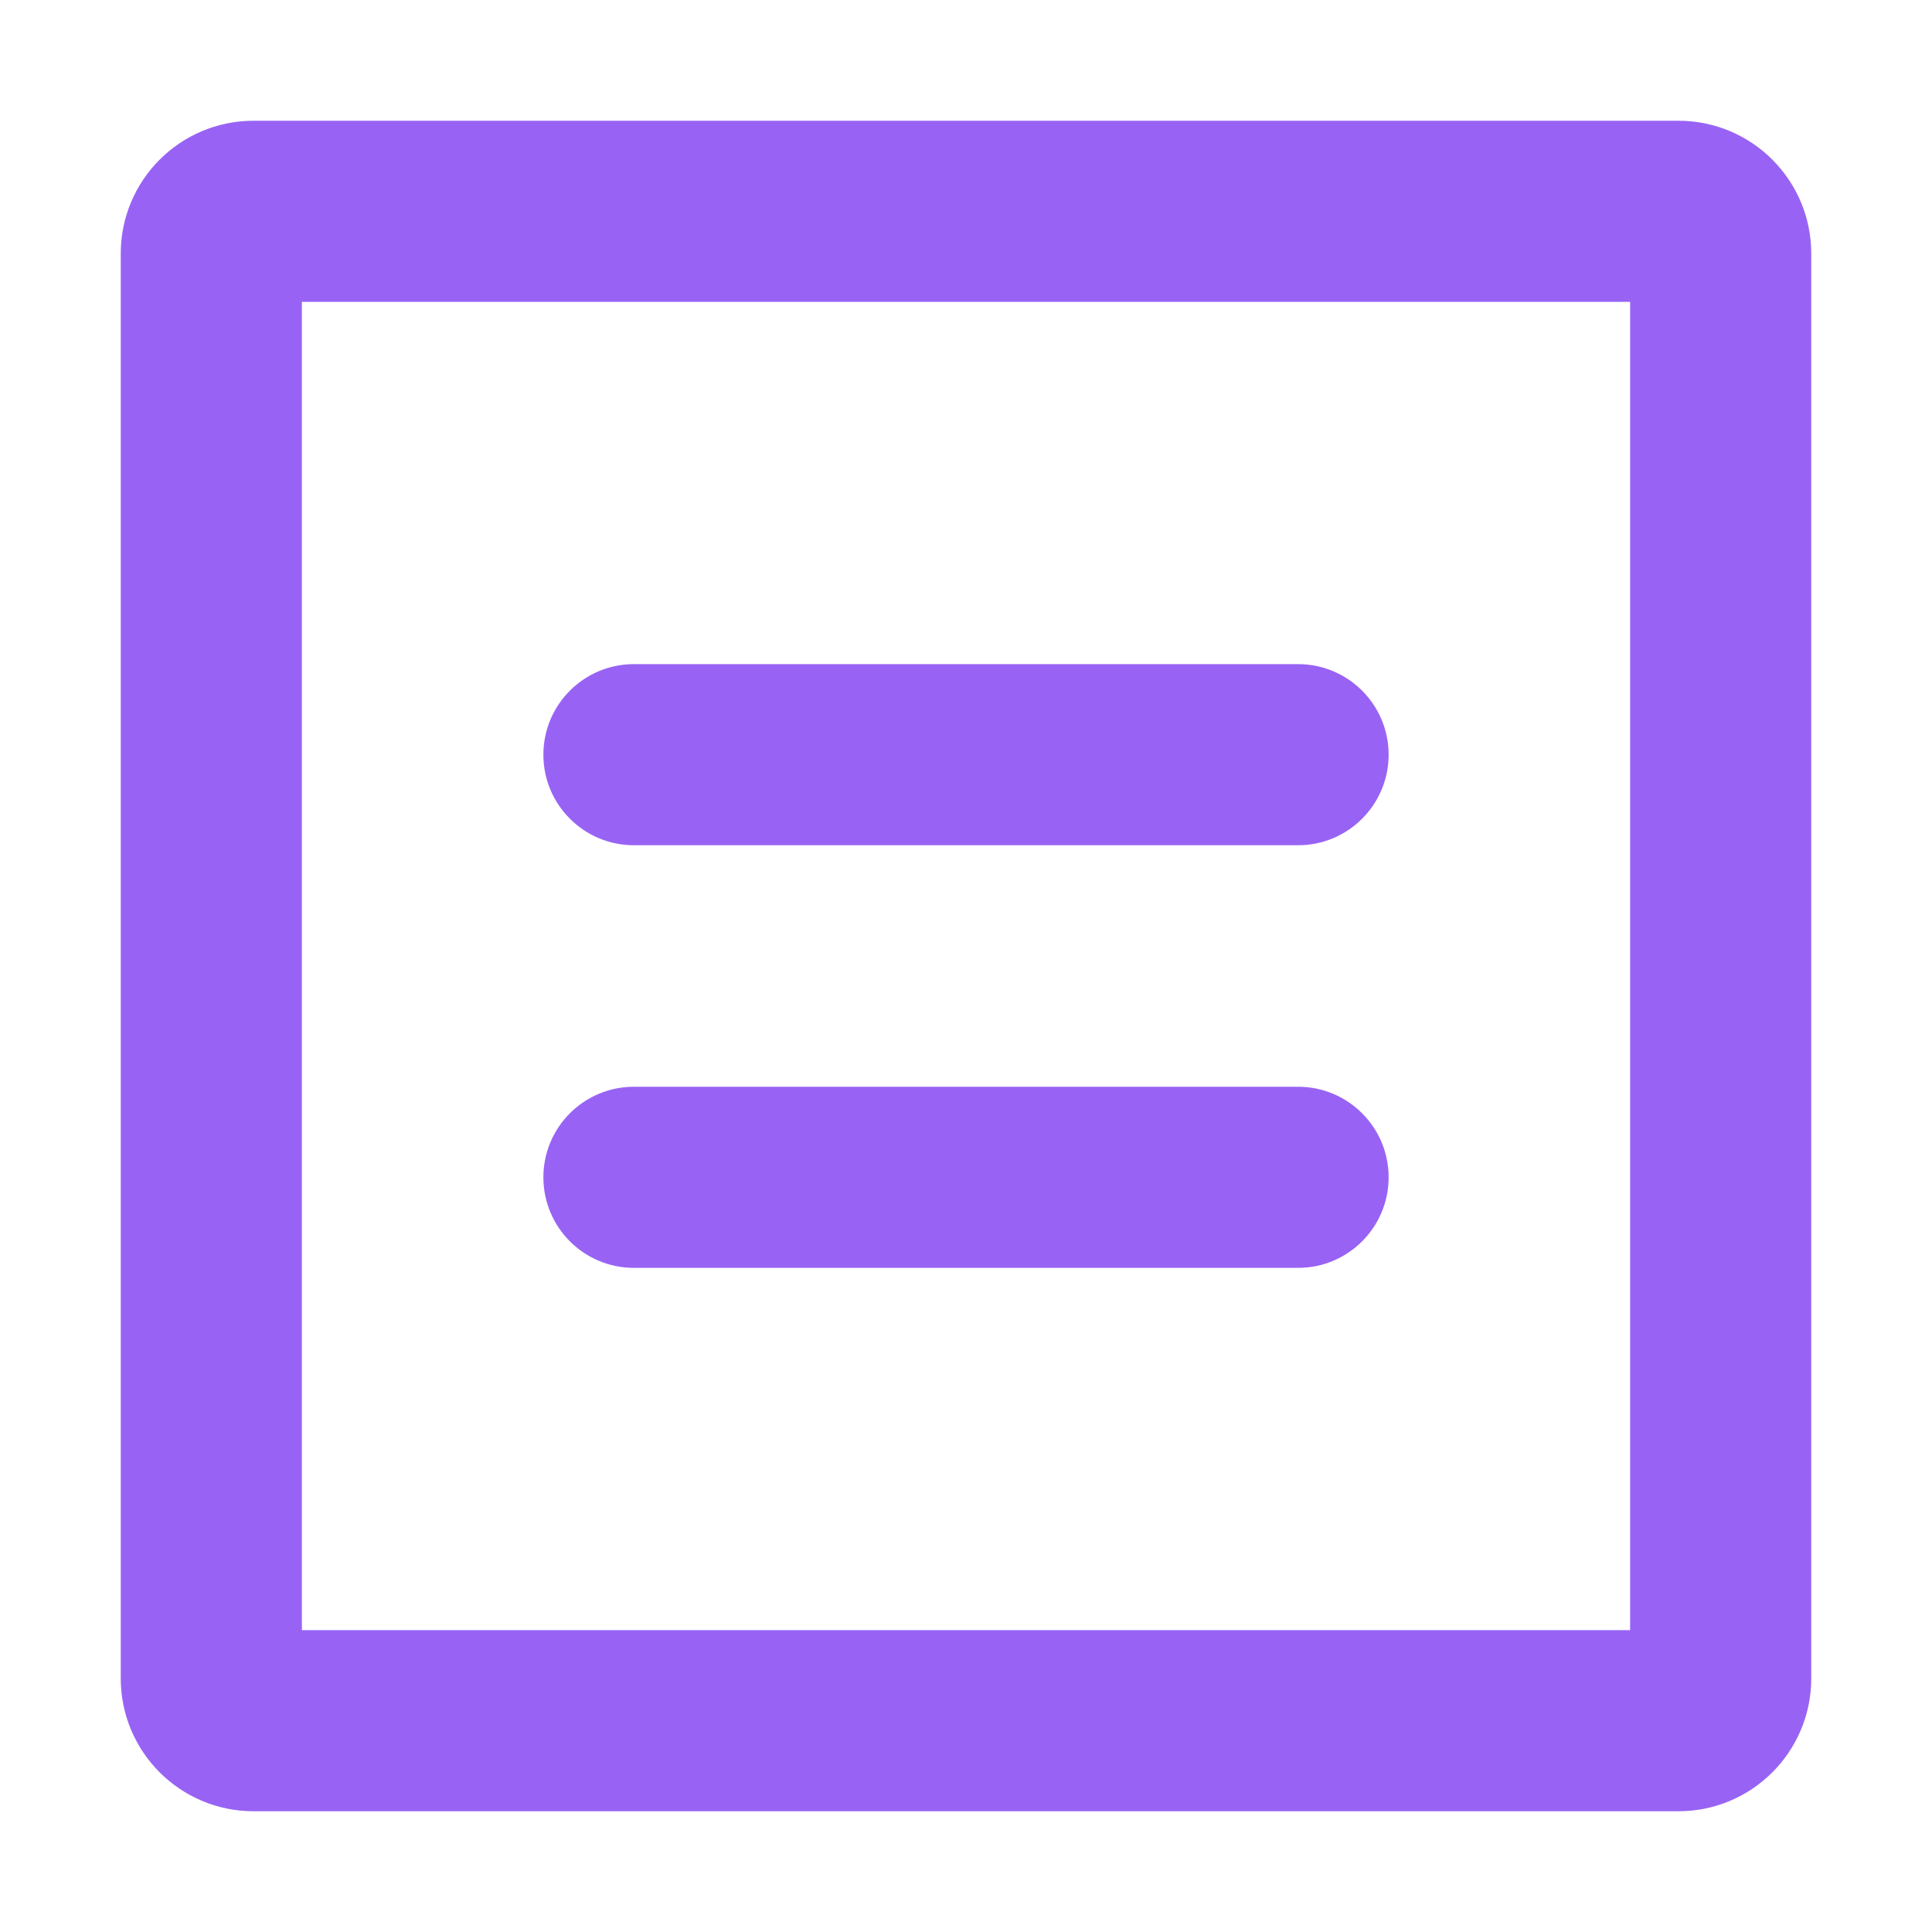
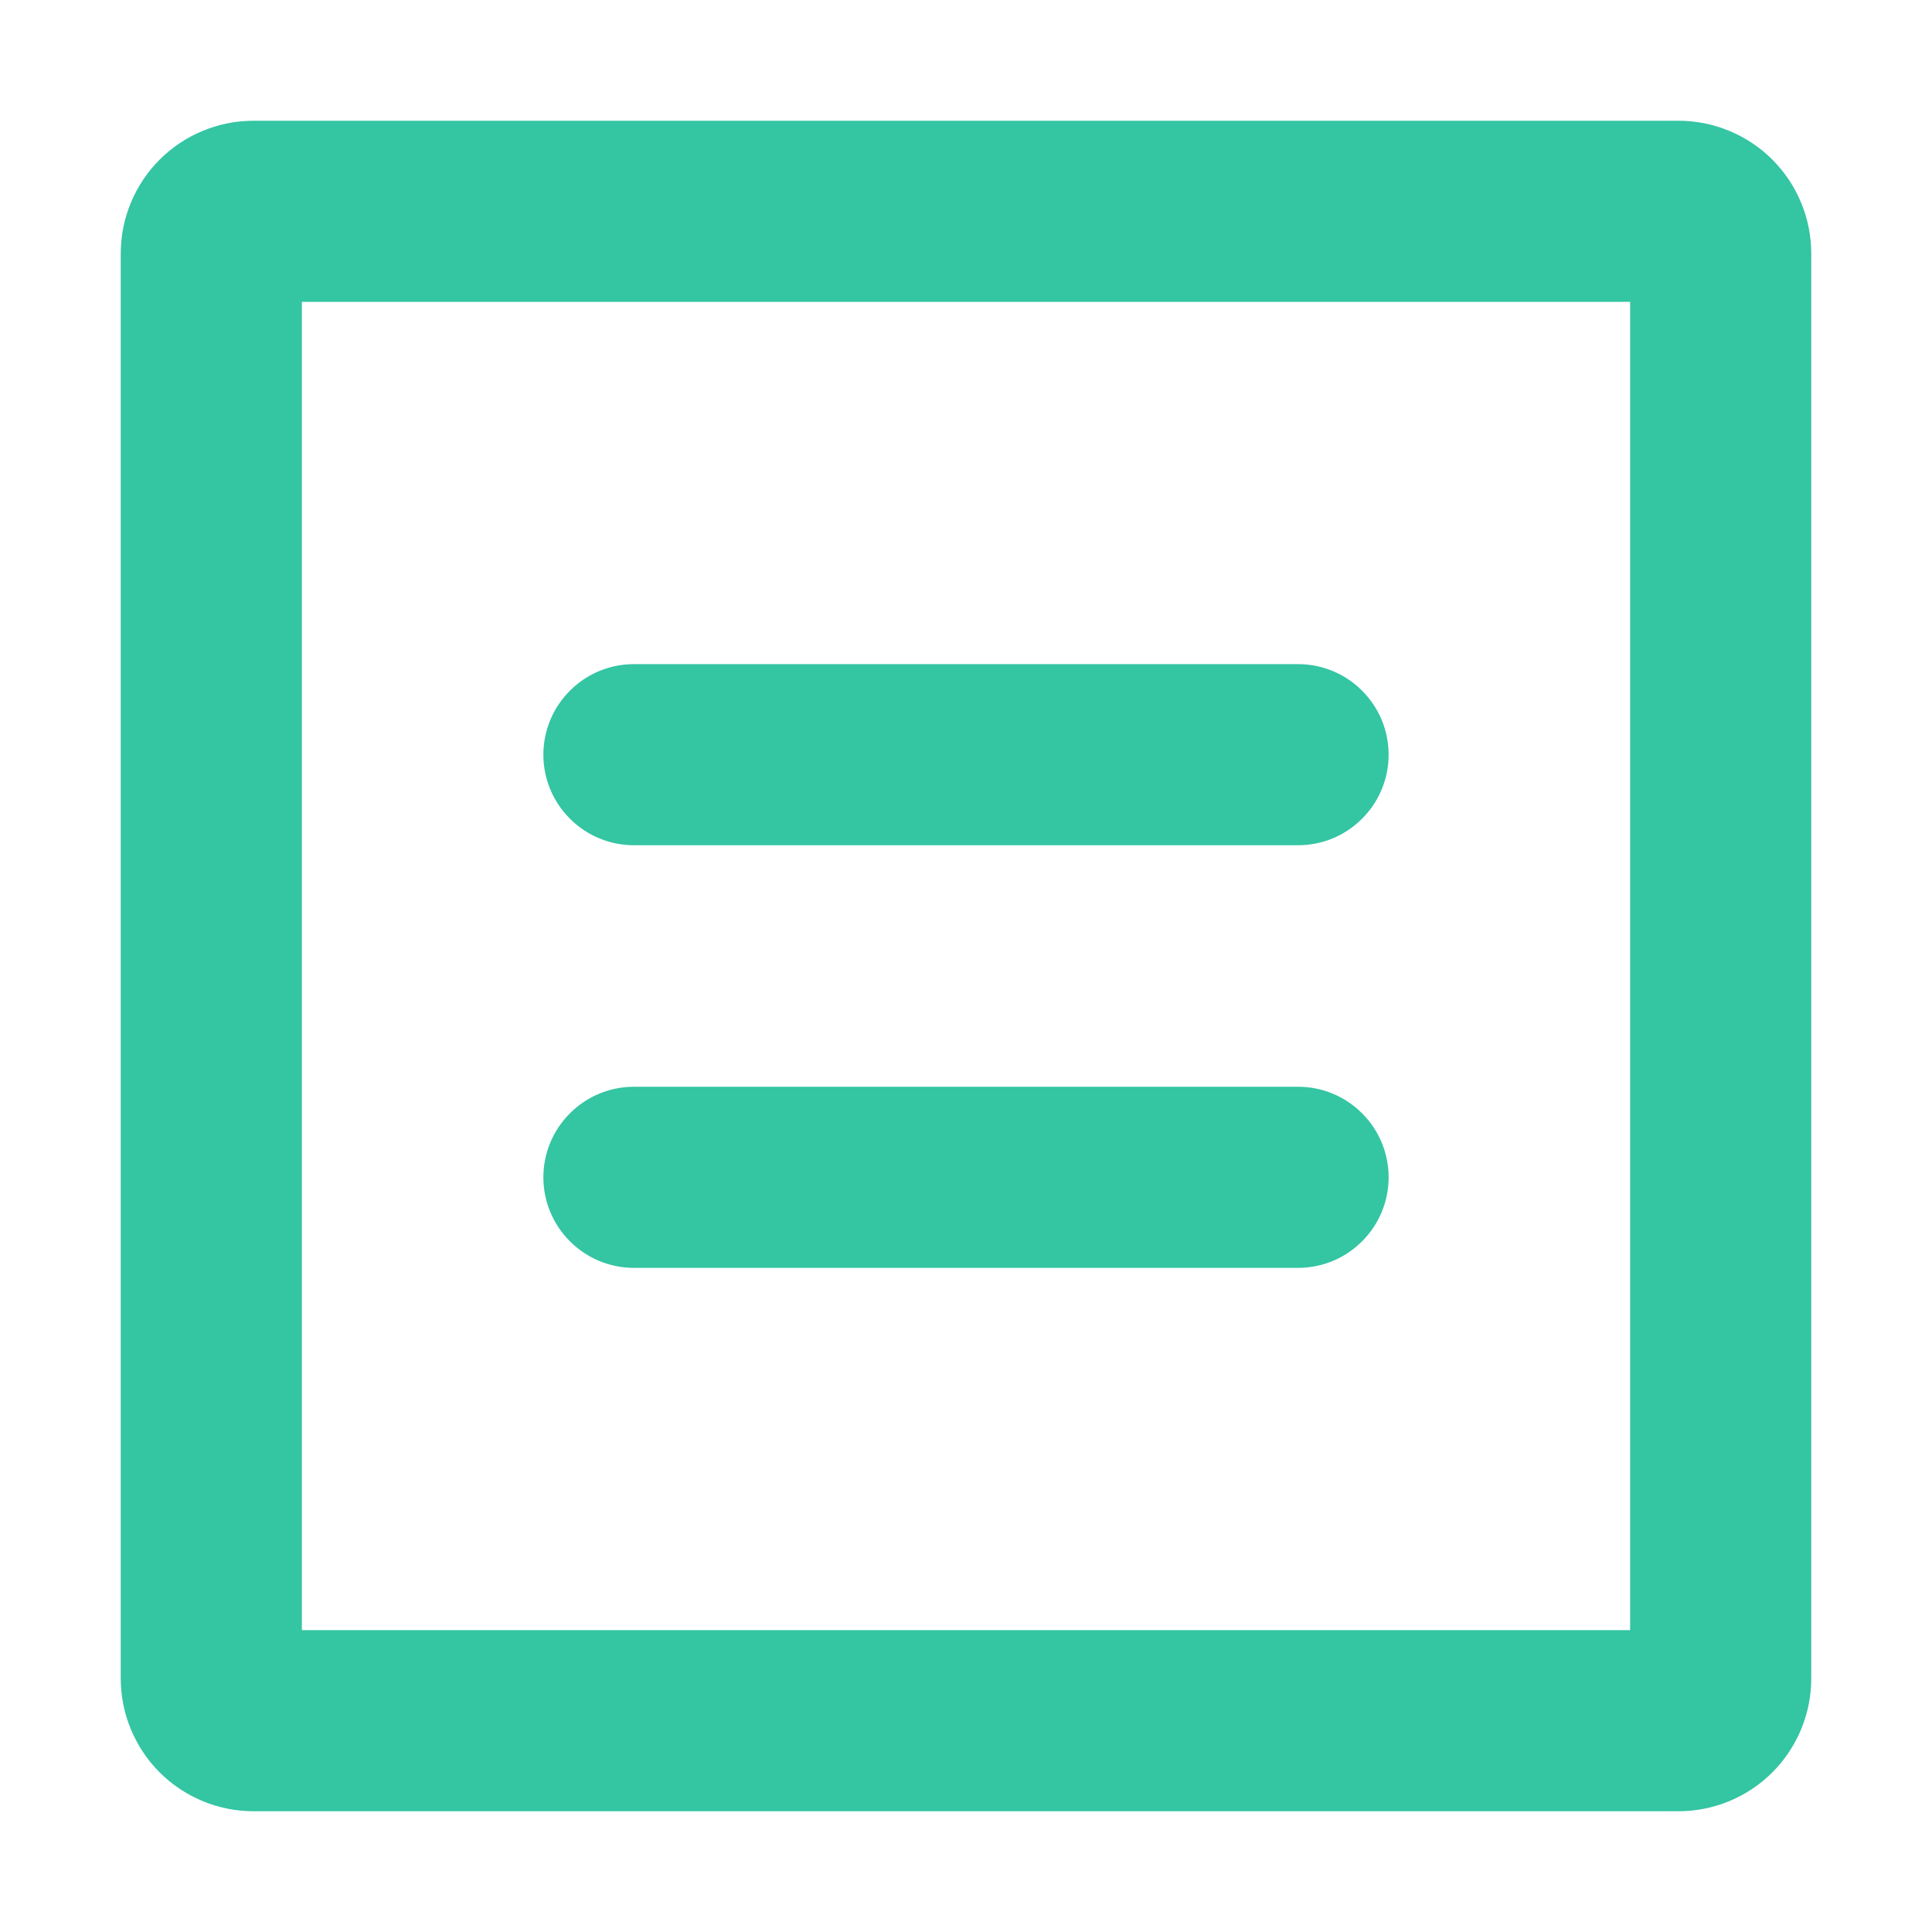
- <svg width="16" height="16" viewBox="0 0 16 16" class="FeaturedArticles__ExplanationIcon-sc-18xjmea-3 ewmesn">
-   <path fill="#9863F4" d="M13.9 1A1.1 1.1 0 0115 2.1v11.8a1.1 1.1 0 01-1.1 1.1H2.1A1.1 1.1 0 011 13.9V2.1A1.1 1.1 0 012.1 1h11.8zm-.4 1.5h-11v11h11v-11zM10.75 9a.75.75 0 010 1.5h-5.5a.75.75 0 010-1.5h5.5zm0-3.5a.75.75 0 010 1.5h-5.5a.75.75 0 010-1.5h5.5z" fill-rule="evenodd" />
+ <svg xmlns="http://www.w3.org/2000/svg" width="16" height="16" viewBox="0 0 16 16" fill="none">
+   <path fill-rule="evenodd" clip-rule="evenodd" d="M13.9 1C14.192 1 14.472 1.116 14.678 1.322C14.884 1.528 15 1.808 15 2.1V13.9C15 14.192 14.884 14.472 14.678 14.678C14.472 14.884 14.192 15 13.9 15H2.1C1.808 15 1.528 14.884 1.322 14.678C1.116 14.472 1 14.192 1 13.9V2.1C1 1.808 1.116 1.528 1.322 1.322C1.528 1.116 1.808 1 2.1 1H13.9ZM13.5 2.5H2.5V13.5H13.5V2.5ZM10.75 9C10.949 9 11.14 9.079 11.28 9.22C11.421 9.36 11.5 9.551 11.5 9.75C11.5 9.949 11.421 10.14 11.28 10.28C11.14 10.421 10.949 10.5 10.75 10.5H5.25C5.051 10.5 4.86 10.421 4.72 10.28C4.579 10.14 4.5 9.949 4.5 9.75C4.5 9.551 4.579 9.36 4.72 9.22C4.86 9.079 5.051 9 5.25 9H10.75ZM10.75 5.5C10.949 5.5 11.14 5.579 11.28 5.72C11.421 5.86 11.5 6.051 11.5 6.25C11.5 6.449 11.421 6.64 11.28 6.78C11.14 6.921 10.949 7 10.75 7H5.25C5.051 7 4.86 6.921 4.72 6.78C4.579 6.64 4.5 6.449 4.5 6.25C4.5 6.051 4.579 5.86 4.72 5.72C4.86 5.579 5.051 5.5 5.25 5.5H10.75Z" fill="#34C5A3" />
</svg>
